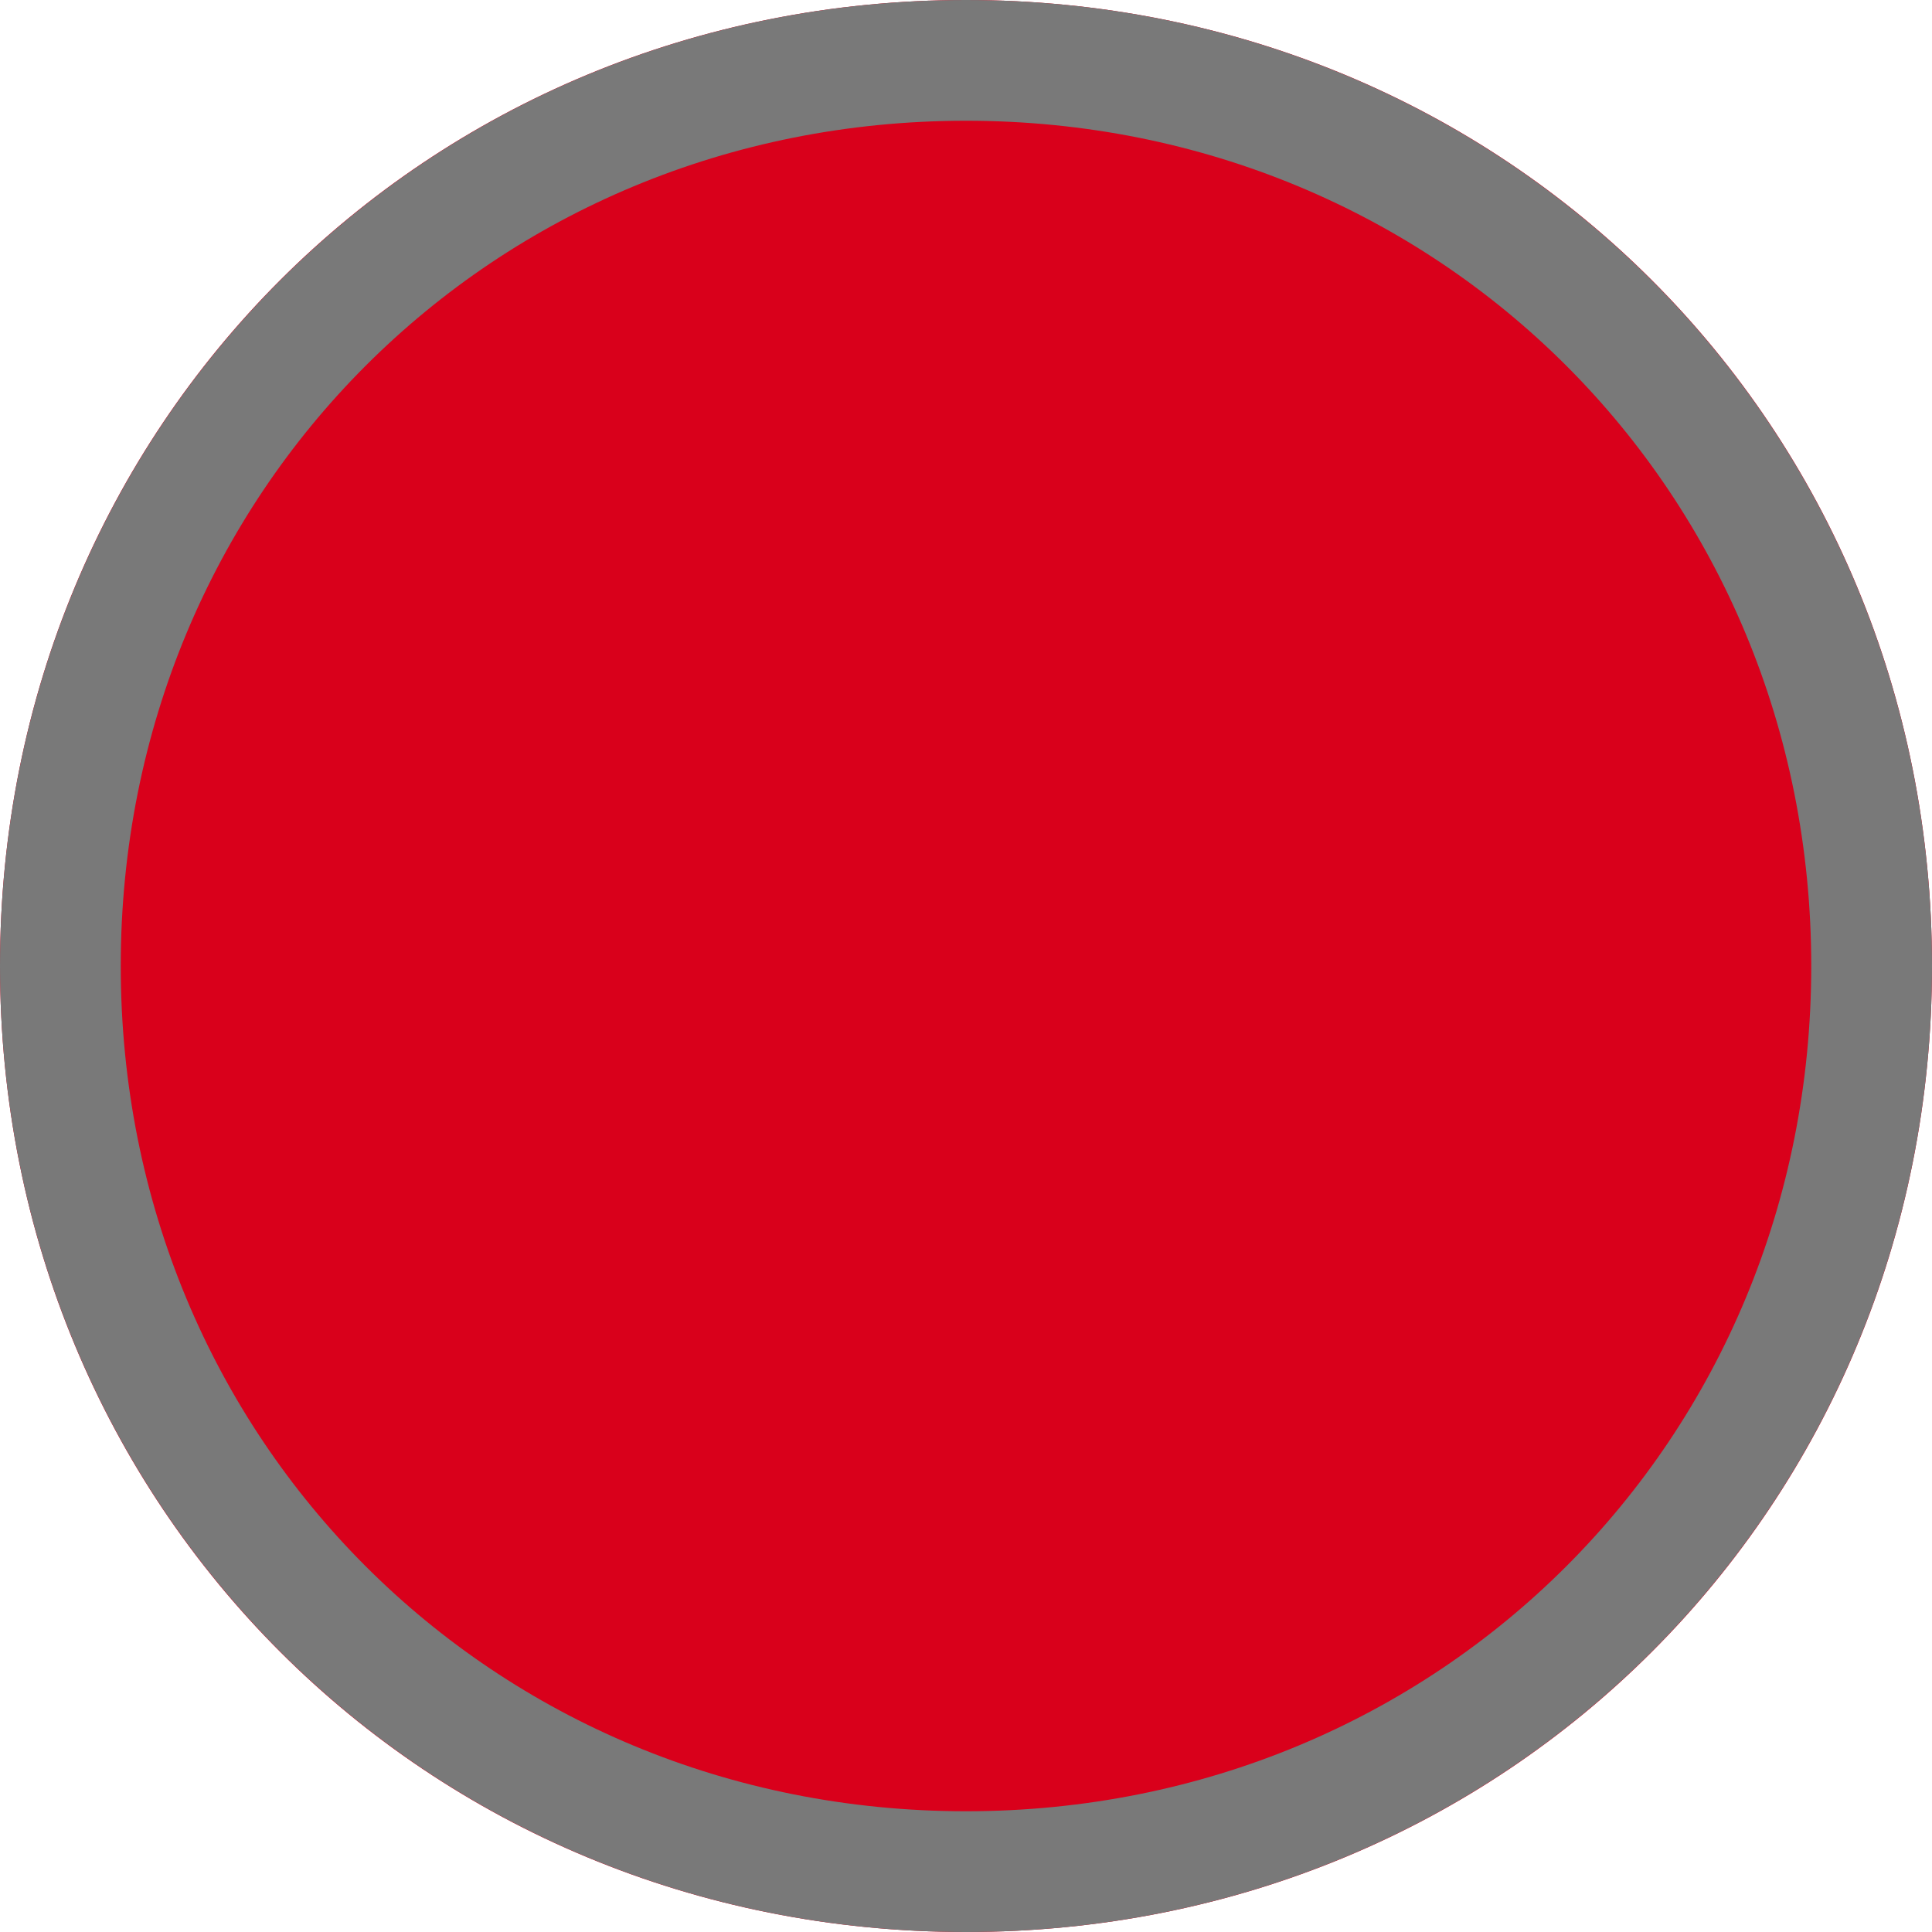
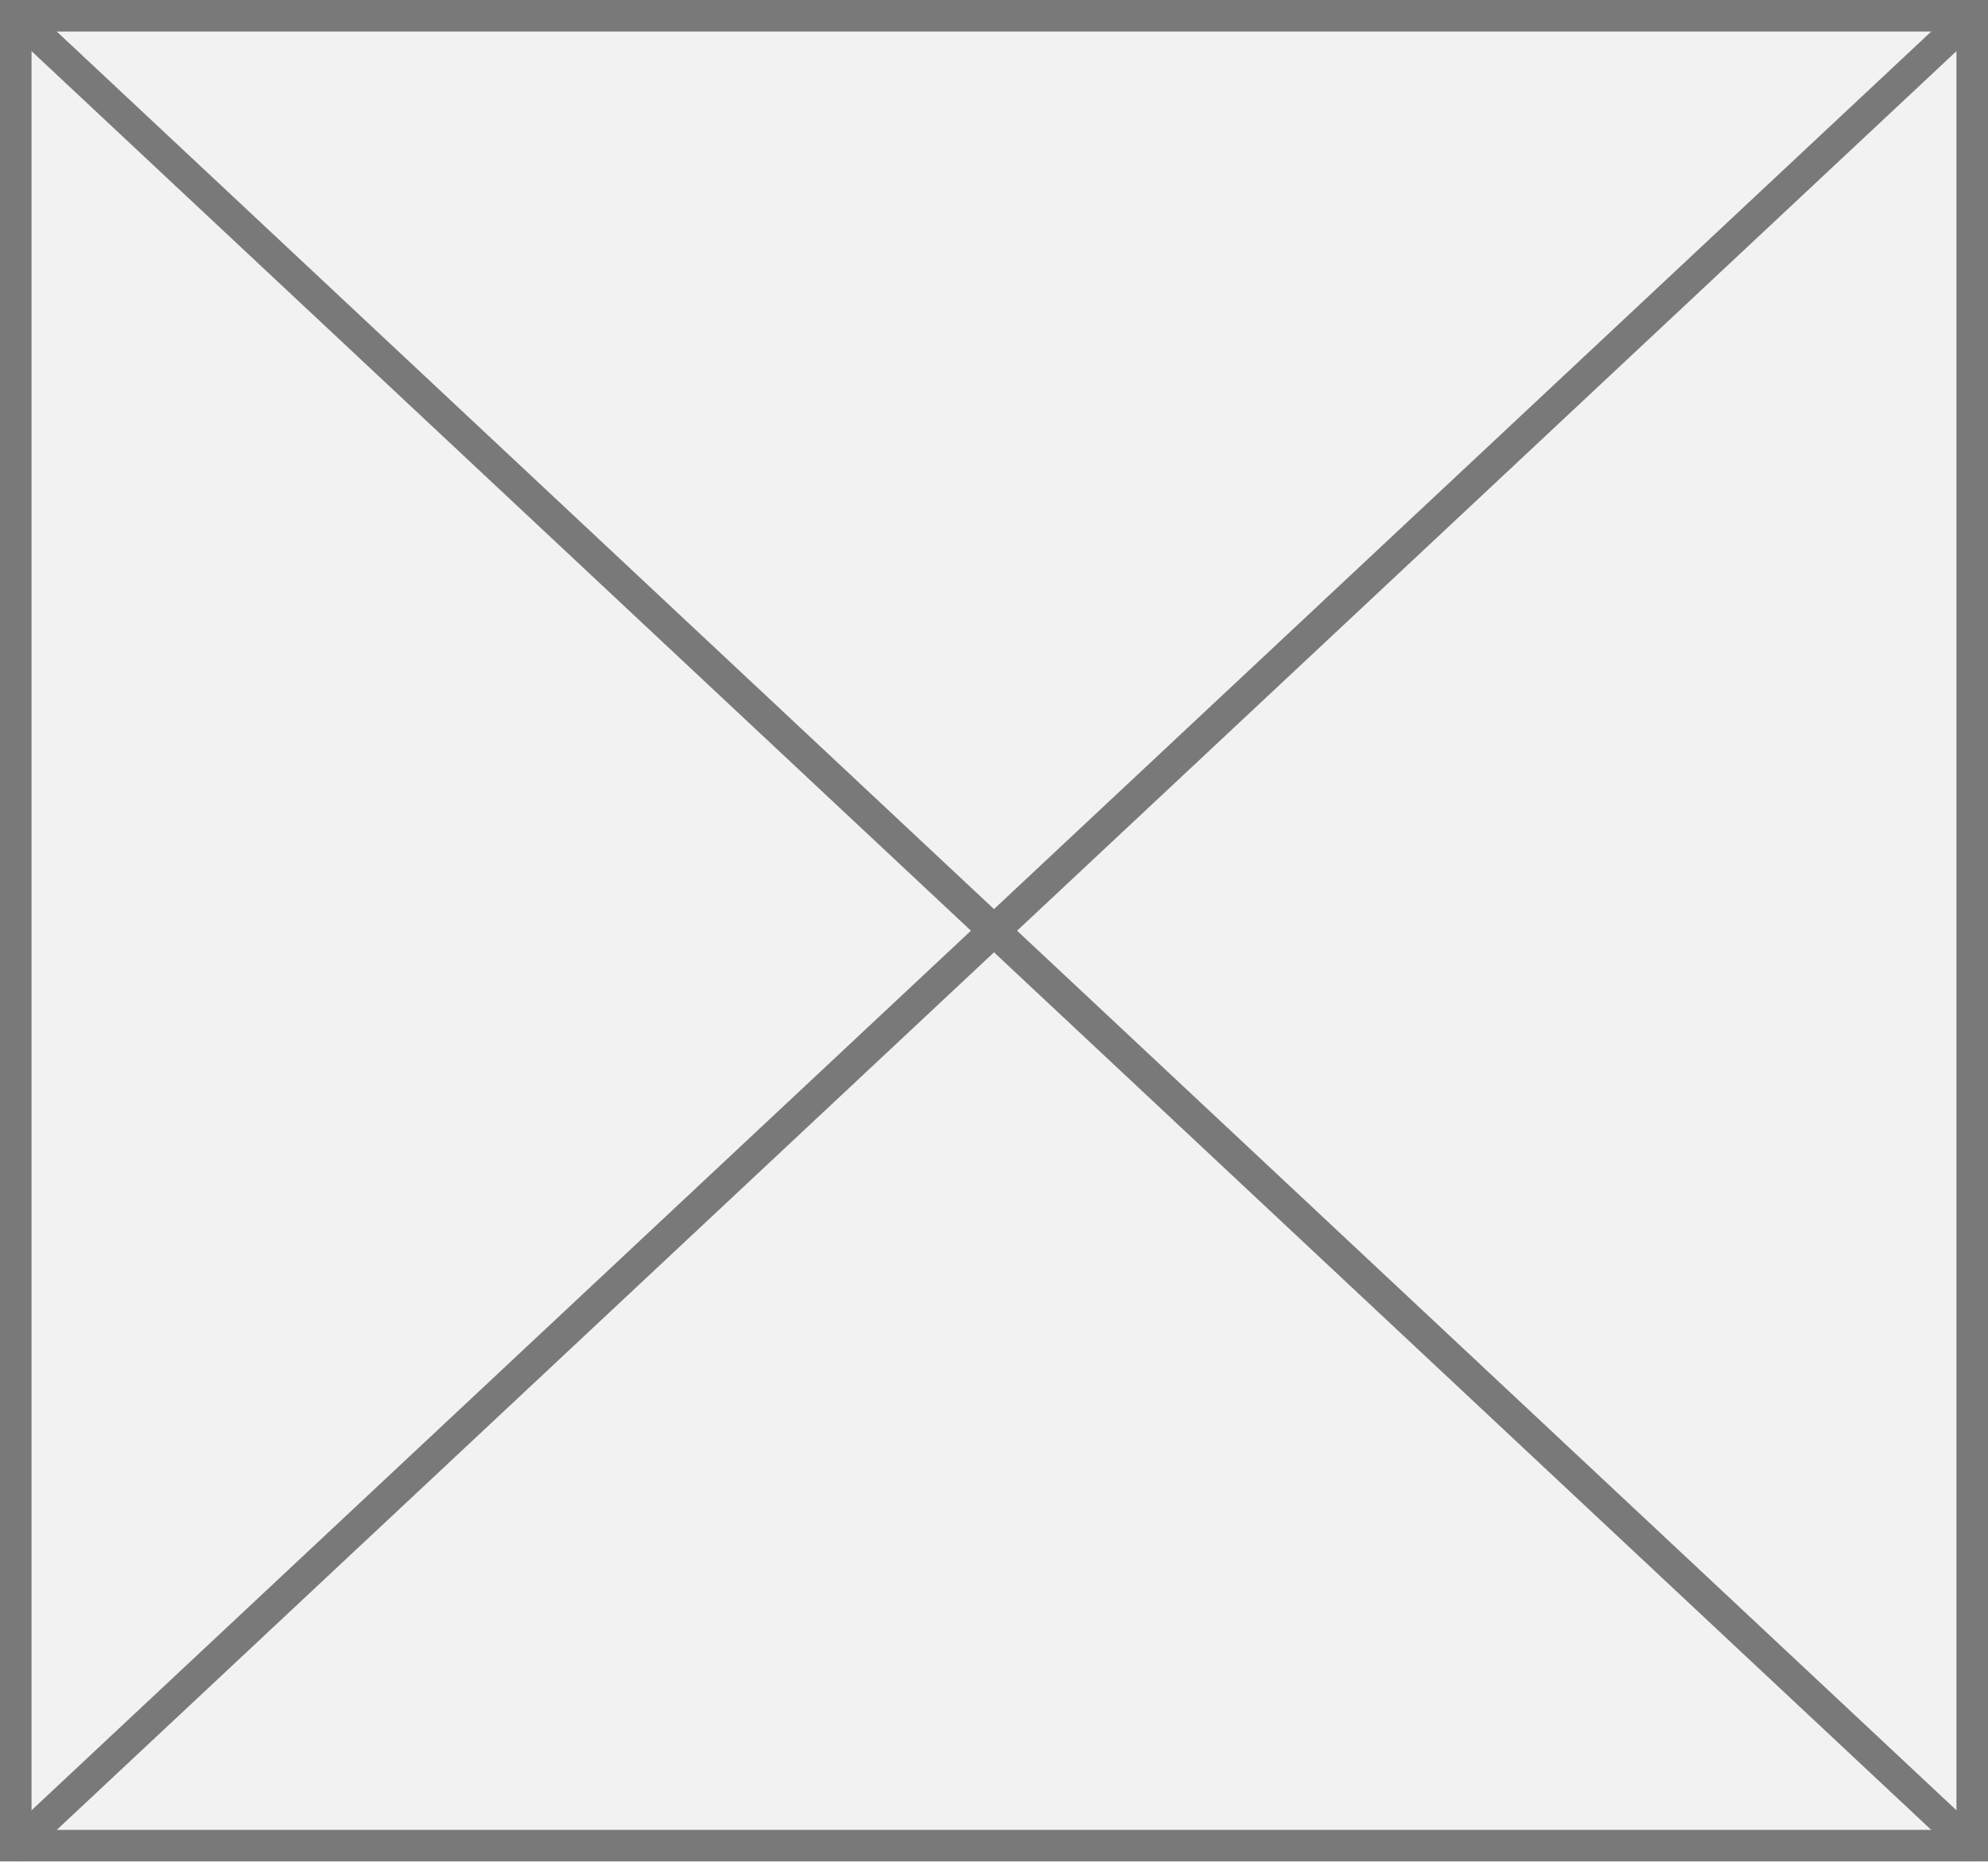
- <svg xmlns="http://www.w3.org/2000/svg" version="1.1" width="16px" height="16px">
-   <g transform="matrix(1 0 0 1 -243 -309 )">
-     <path d="M 251 309  C 255.48 309  259 312.52  259 317  C 259 321.48  255.48 325  251 325  C 246.52 325  243 321.48  243 317  C 243 312.52  246.52 309  251 309  Z " fill-rule="nonzero" fill="#d9001b" stroke="none" />
-     <path d="M 251 309.5  C 255.2 309.5  258.5 312.8  258.5 317  C 258.5 321.2  255.2 324.5  251 324.5  C 246.8 324.5  243.5 321.2  243.5 317  C 243.5 312.8  246.8 309.5  251 309.5  Z " stroke-width="1" stroke="#797979" fill="none" />
+ <svg xmlns="http://www.w3.org/2000/svg" version="1.1" width="63px" height="59px">
+   <g transform="matrix(1 0 0 1 -1515 -347 )">
+     <path d="M 1515.5 347.5  L 1577.5 347.5  L 1577.5 405.5  L 1515.5 405.5  L 1515.5 347.5  Z " fill-rule="nonzero" fill="#f2f2f2" stroke="none" />
+     <path d="M 1515.5 347.5  L 1577.5 347.5  L 1577.5 405.5  L 1515.5 405.5  L 1515.5 347.5  Z " stroke-width="1" stroke="#797979" fill="none" />
+     <path d="M 1515.39 347.365  L 1577.61 405.635  M 1577.61 347.365  L 1515.39 405.635  " stroke-width="1" stroke="#797979" fill="none" />
  </g>
</svg>
